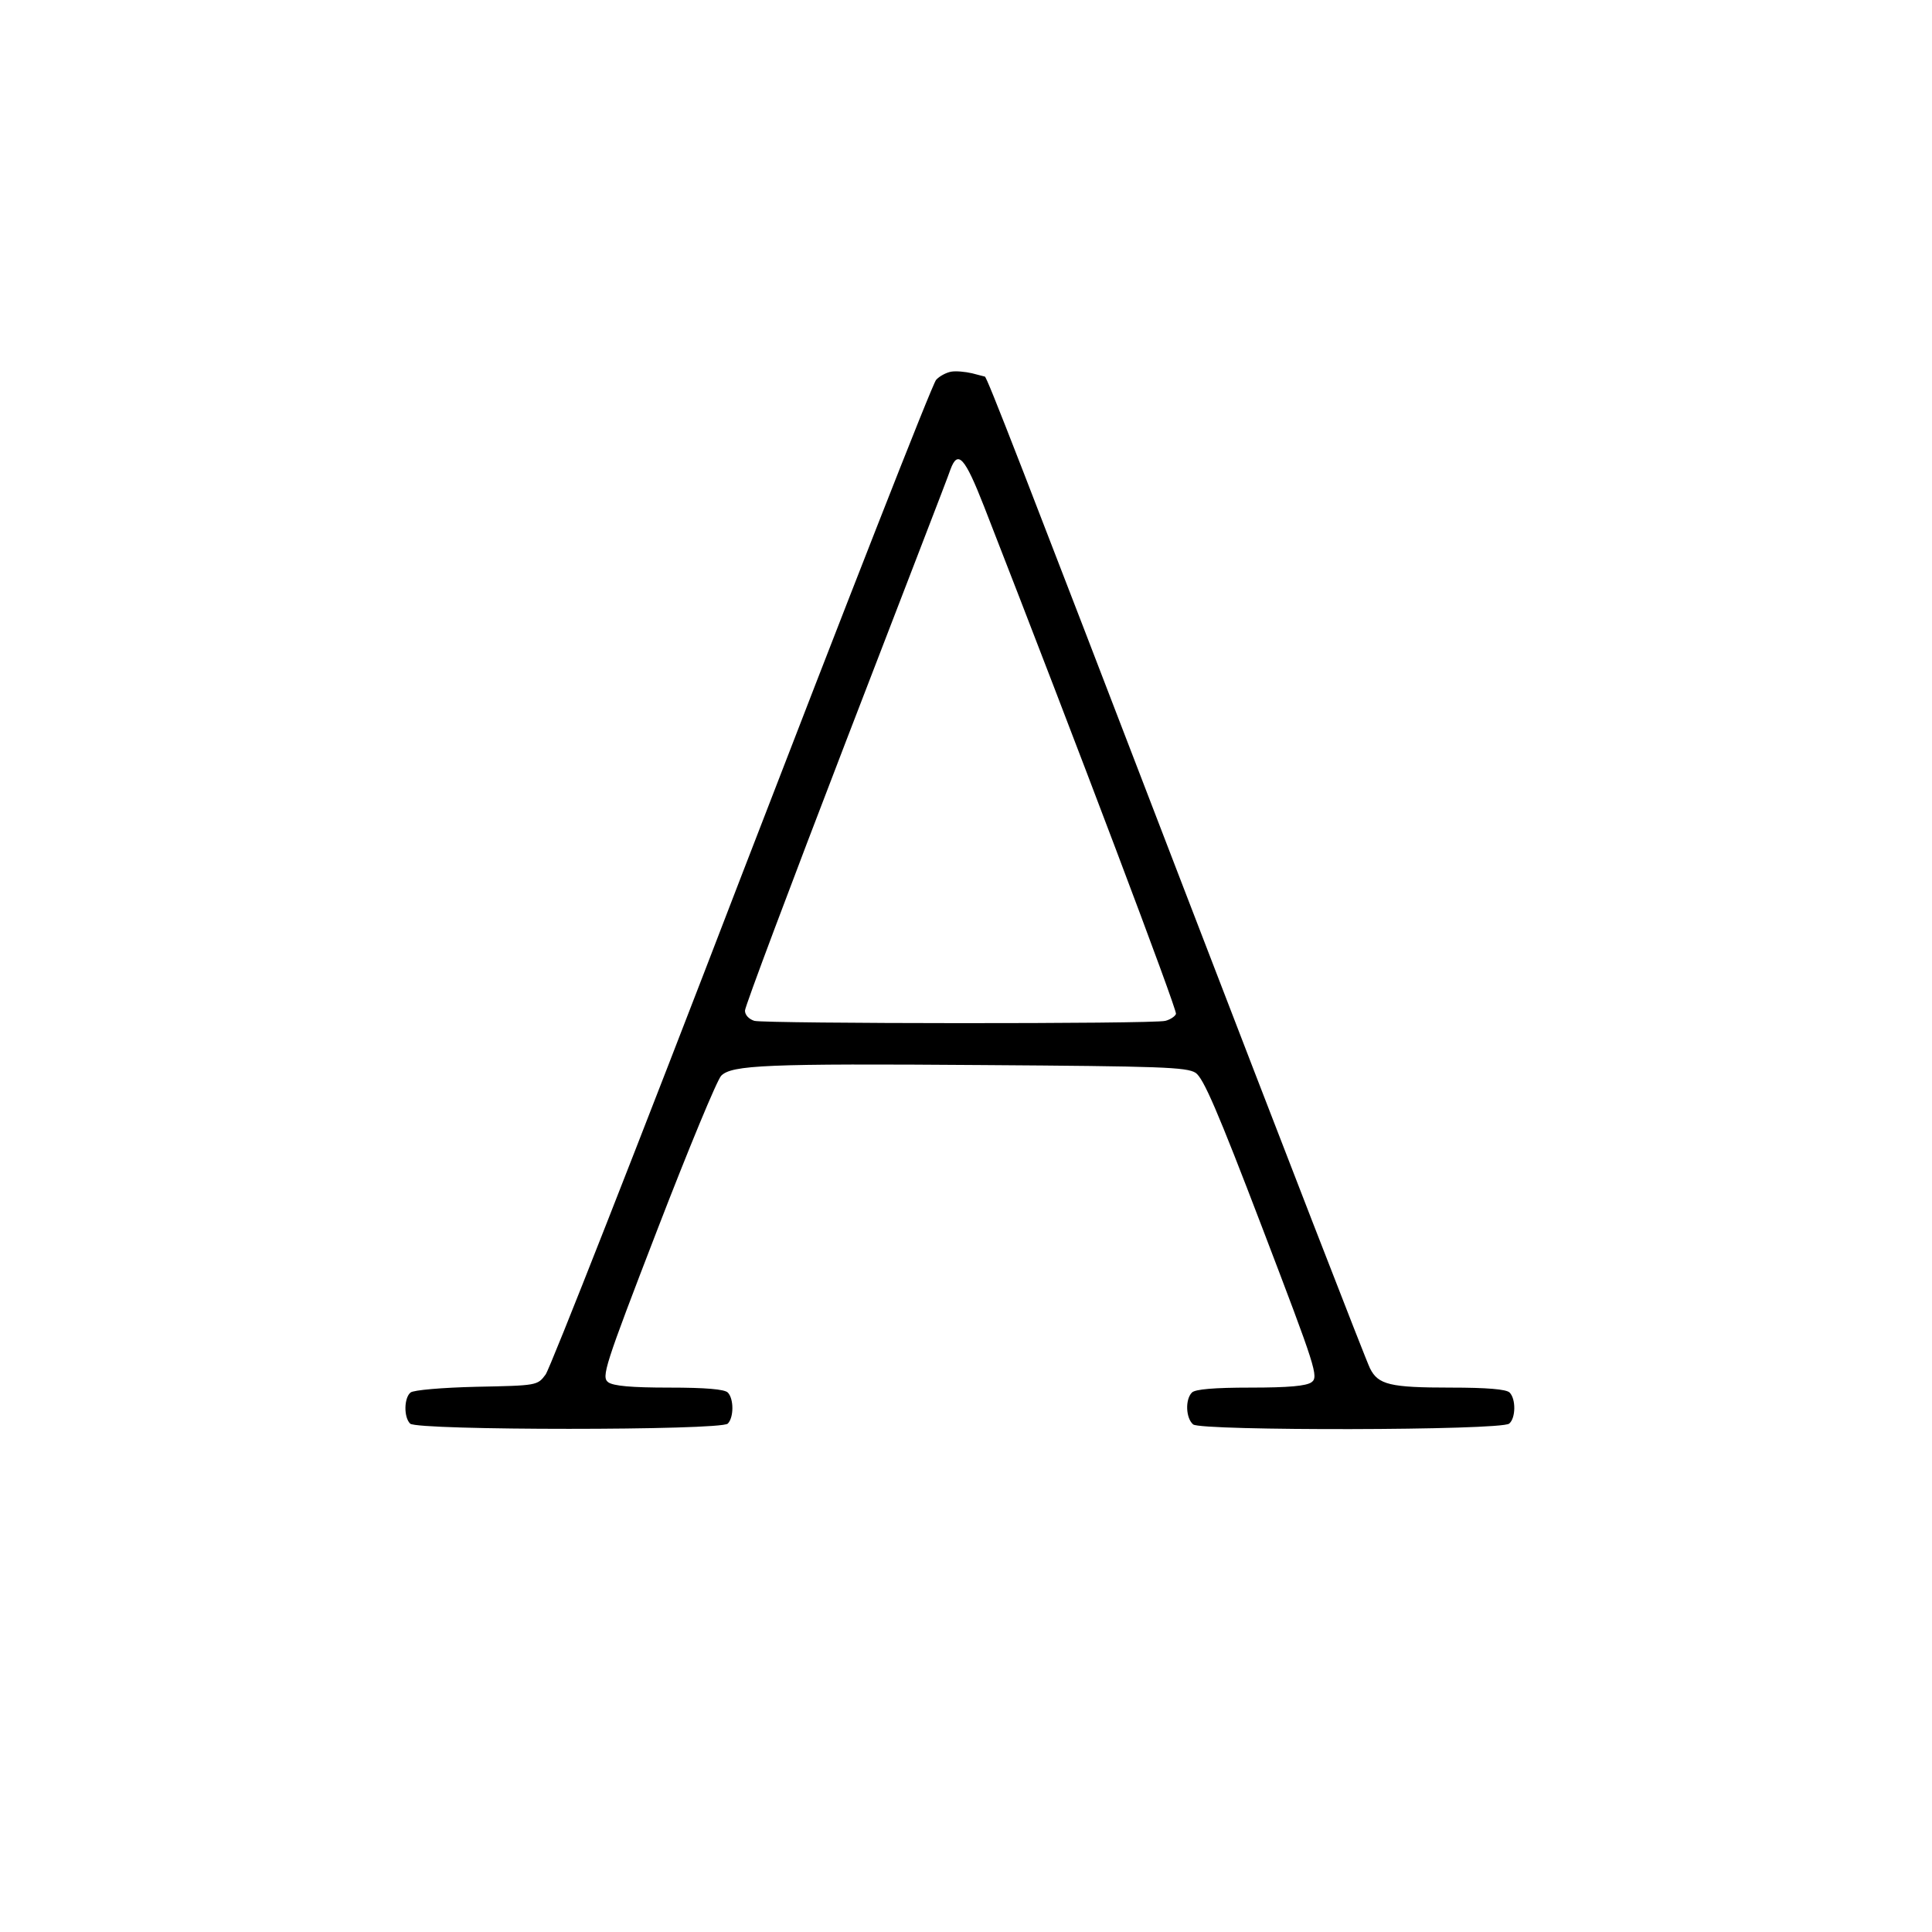
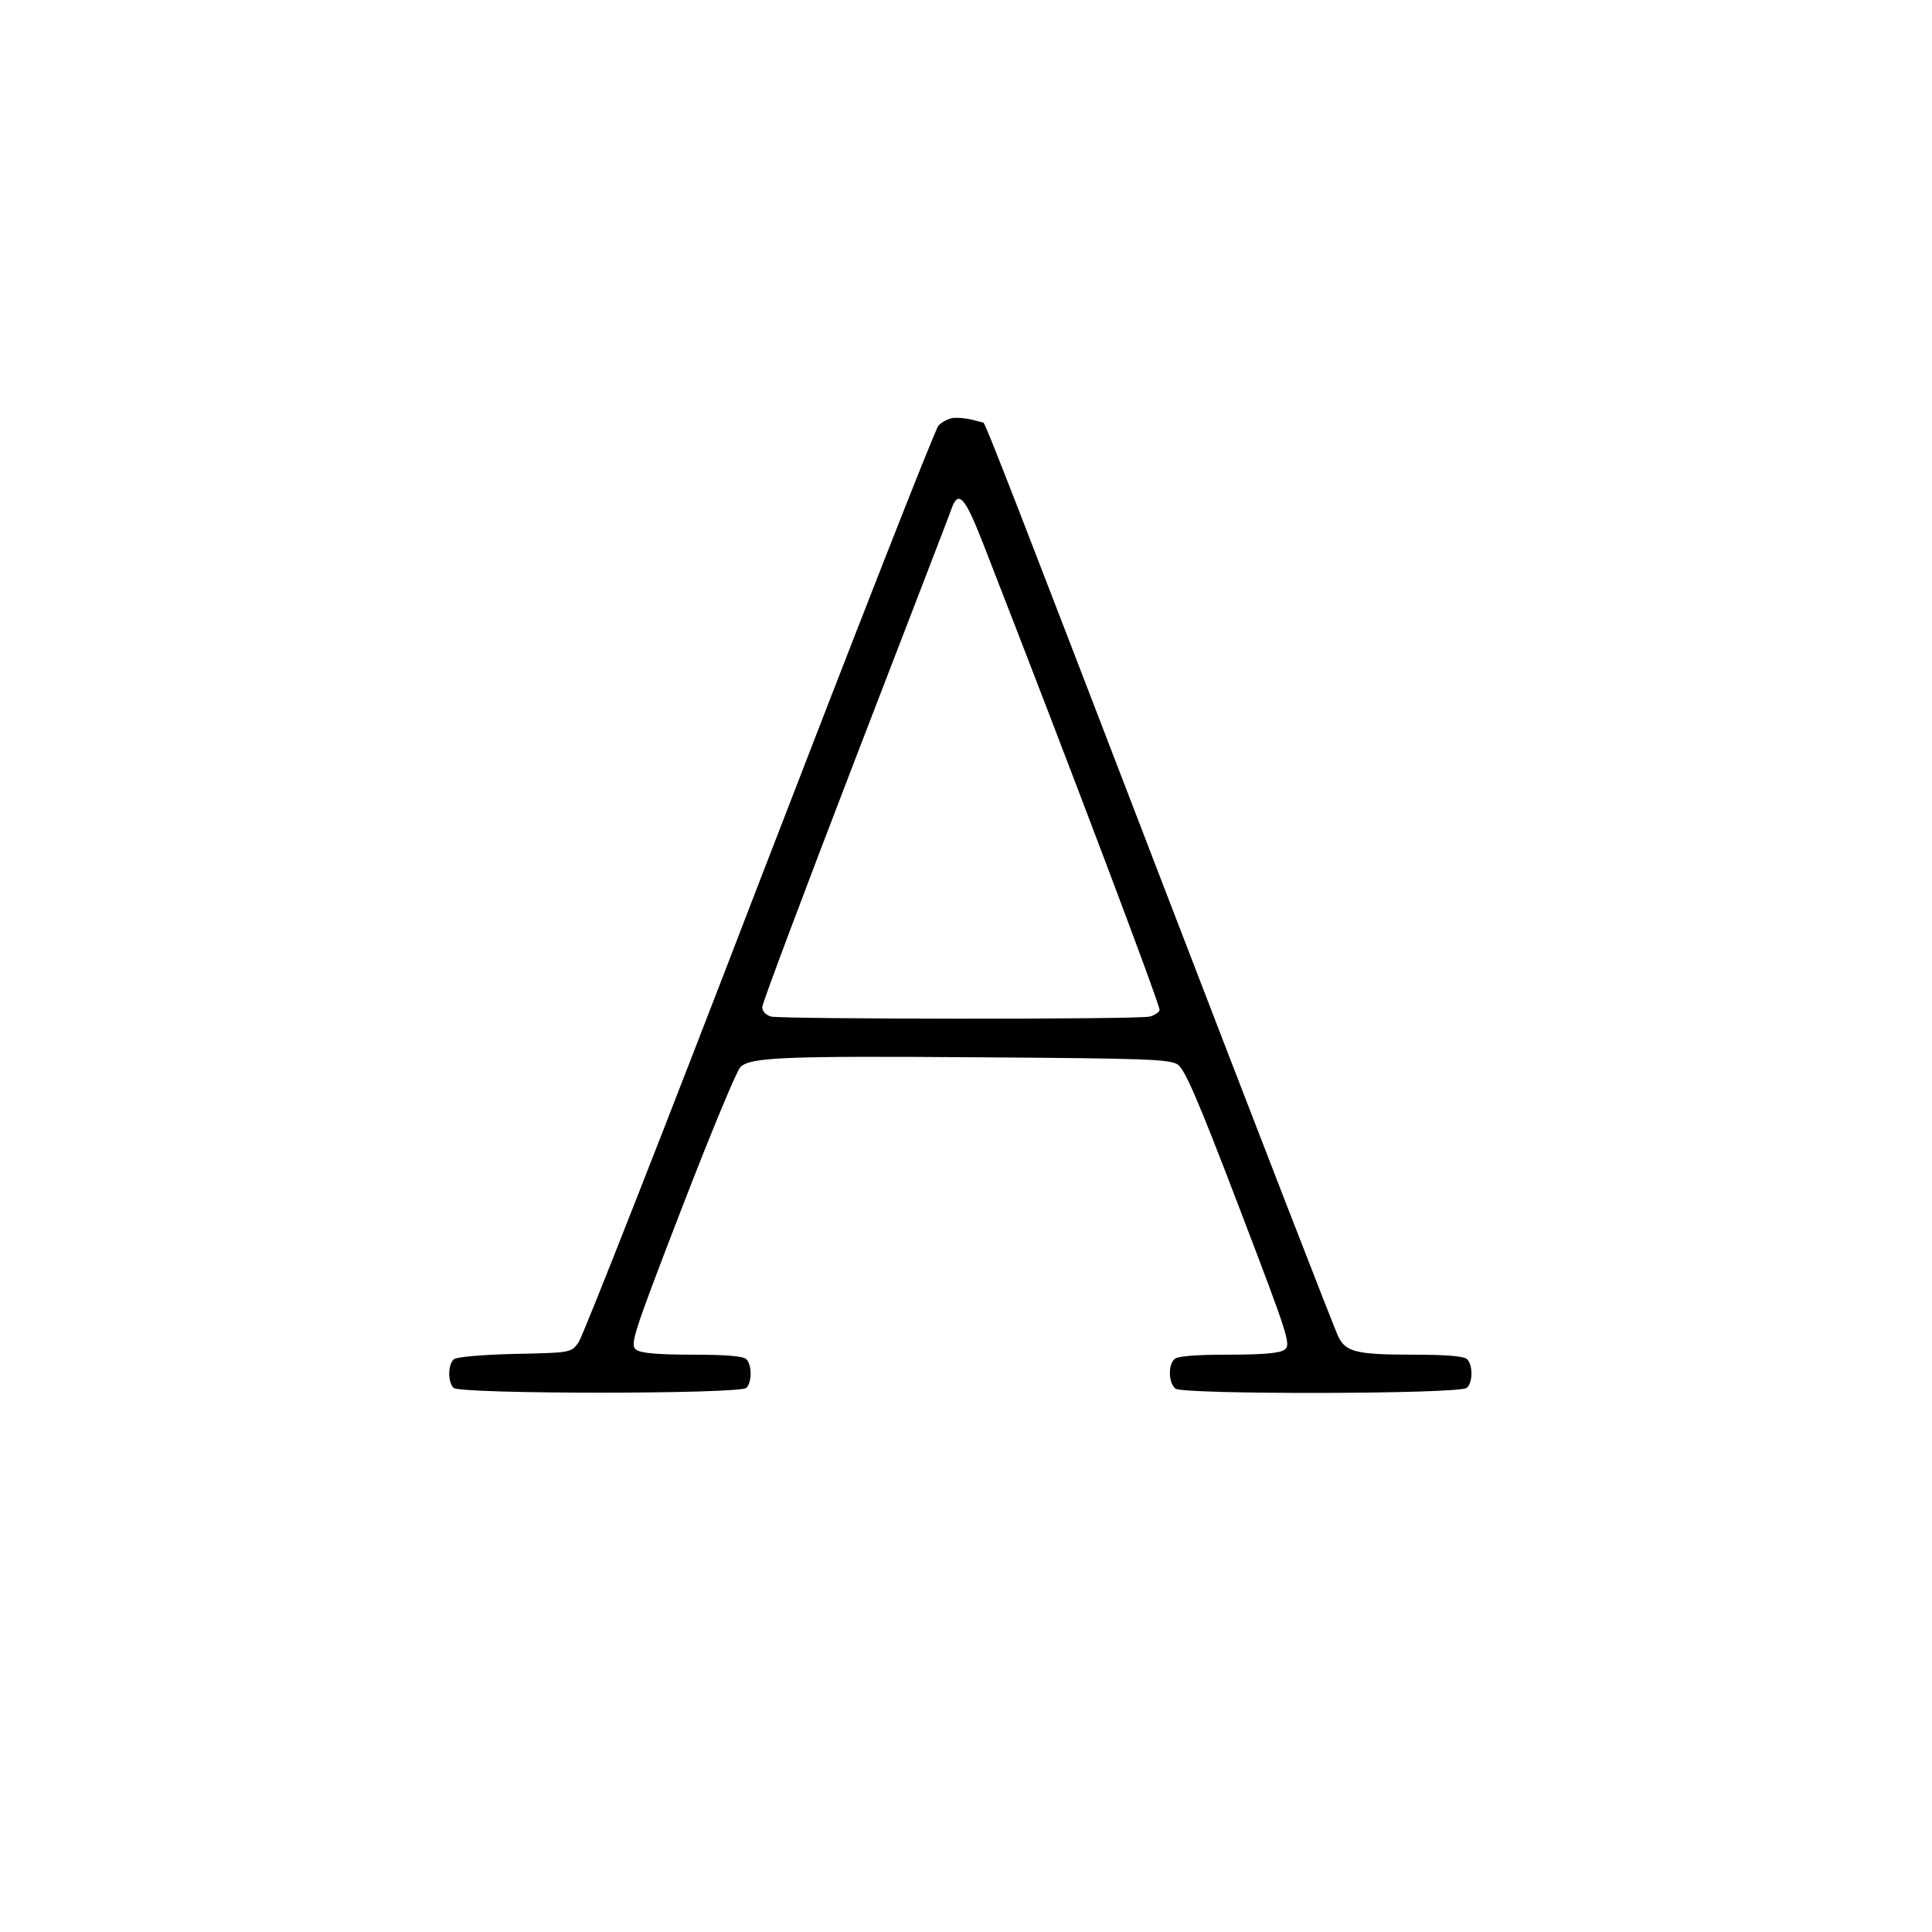
- <svg xmlns="http://www.w3.org/2000/svg" version="1.0" width="472pt" height="472pt" viewBox="0 0 472 472" preserveAspectRatio="xMidYMid meet">
-   <g transform="translate(0,472) scale(0.1,-0.1)" fill="#000000" stroke="none">
-     <path d="M2324 3812 c-12 -2 -29 -11 -37 -20 -9 -9 -222 -554 -475 -1210 -252 -656 -468 -1205 -479 -1220 -20 -27 -21 -27 -169 -30 -84 -2 -154 -8 -161 -14 -16 -13 -17 -60 -1 -76 17 -17 759 -17 776 0 15 15 15 61 0 76 -8 8 -54 12 -143 12 -93 0 -136 4 -149 13 -17 13 -10 36 120 373 76 197 146 366 156 376 26 26 110 30 638 26 436 -3 499 -5 521 -19 19 -13 53 -91 163 -379 131 -343 138 -364 120 -377 -13 -9 -55 -13 -149 -13 -89 0 -135 -4 -143 -12 -17 -17 -15 -63 3 -78 19 -16 752 -15 772 2 16 13 17 60 1 76 -8 8 -55 12 -144 12 -148 0 -177 7 -197 47 -8 15 -214 546 -457 1178 -397 1033 -479 1245 -484 1245 -1 0 -15 4 -31 8 -17 4 -40 6 -51 4z m80 -329 c231 -592 472 -1230 469 -1240 -2 -6 -14 -14 -26 -17 -29 -8 -976 -7 -1004 0 -13 4 -23 14 -23 25 0 10 111 305 246 656 135 351 251 650 256 666 18 49 35 30 82 -90z" />
+ <svg xmlns="http://www.w3.org/2000/svg" version="1.0" width="512pt" height="512pt" viewBox="0 0 512 512" preserveAspectRatio="xMidYMid meet">
+   <g transform="translate(0,512) scale(0.1,-0.1)" fill="#000000" stroke="none">
+     <path d="M2524 4012 c-12 -2 -29 -11 -37 -20 -9 -9 -222 -554 -475 -1210 -252 -656 -468 -1205 -479 -1220 -20 -27 -21 -27 -169 -30 -84 -2 -154 -8 -161 -14 -16 -13 -17 -60 -1 -76 17 -17 759 -17 776 0 15 15 15 61 0 76 -8 8 -54 12 -143 12 -93 0 -136 4 -149 13 -17 13 -10 36 120 373 76 197 146 366 156 376 26 26 110 30 638 26 436 -3 499 -5 521 -19 19 -13 53 -91 163 -379 131 -343 138 -364 120 -377 -13 -9 -55 -13 -149 -13 -89 0 -135 -4 -143 -12 -17 -17 -15 -63 3 -78 19 -16 752 -15 772 2 16 13 17 60 1 76 -8 8 -55 12 -144 12 -148 0 -177 7 -197 47 -8 15 -214 546 -457 1178 -397 1033 -479 1245 -484 1245 -1 0 -15 4 -31 8 -17 4 -40 6 -51 4z m80 -329 c231 -592 472 -1230 469 -1240 -2 -6 -14 -14 -26 -17 -29 -8 -976 -7 -1004 0 -13 4 -23 14 -23 25 0 10 111 305 246 656 135 351 251 650 256 666 18 49 35 30 82 -90z" />
  </g>
</svg>
